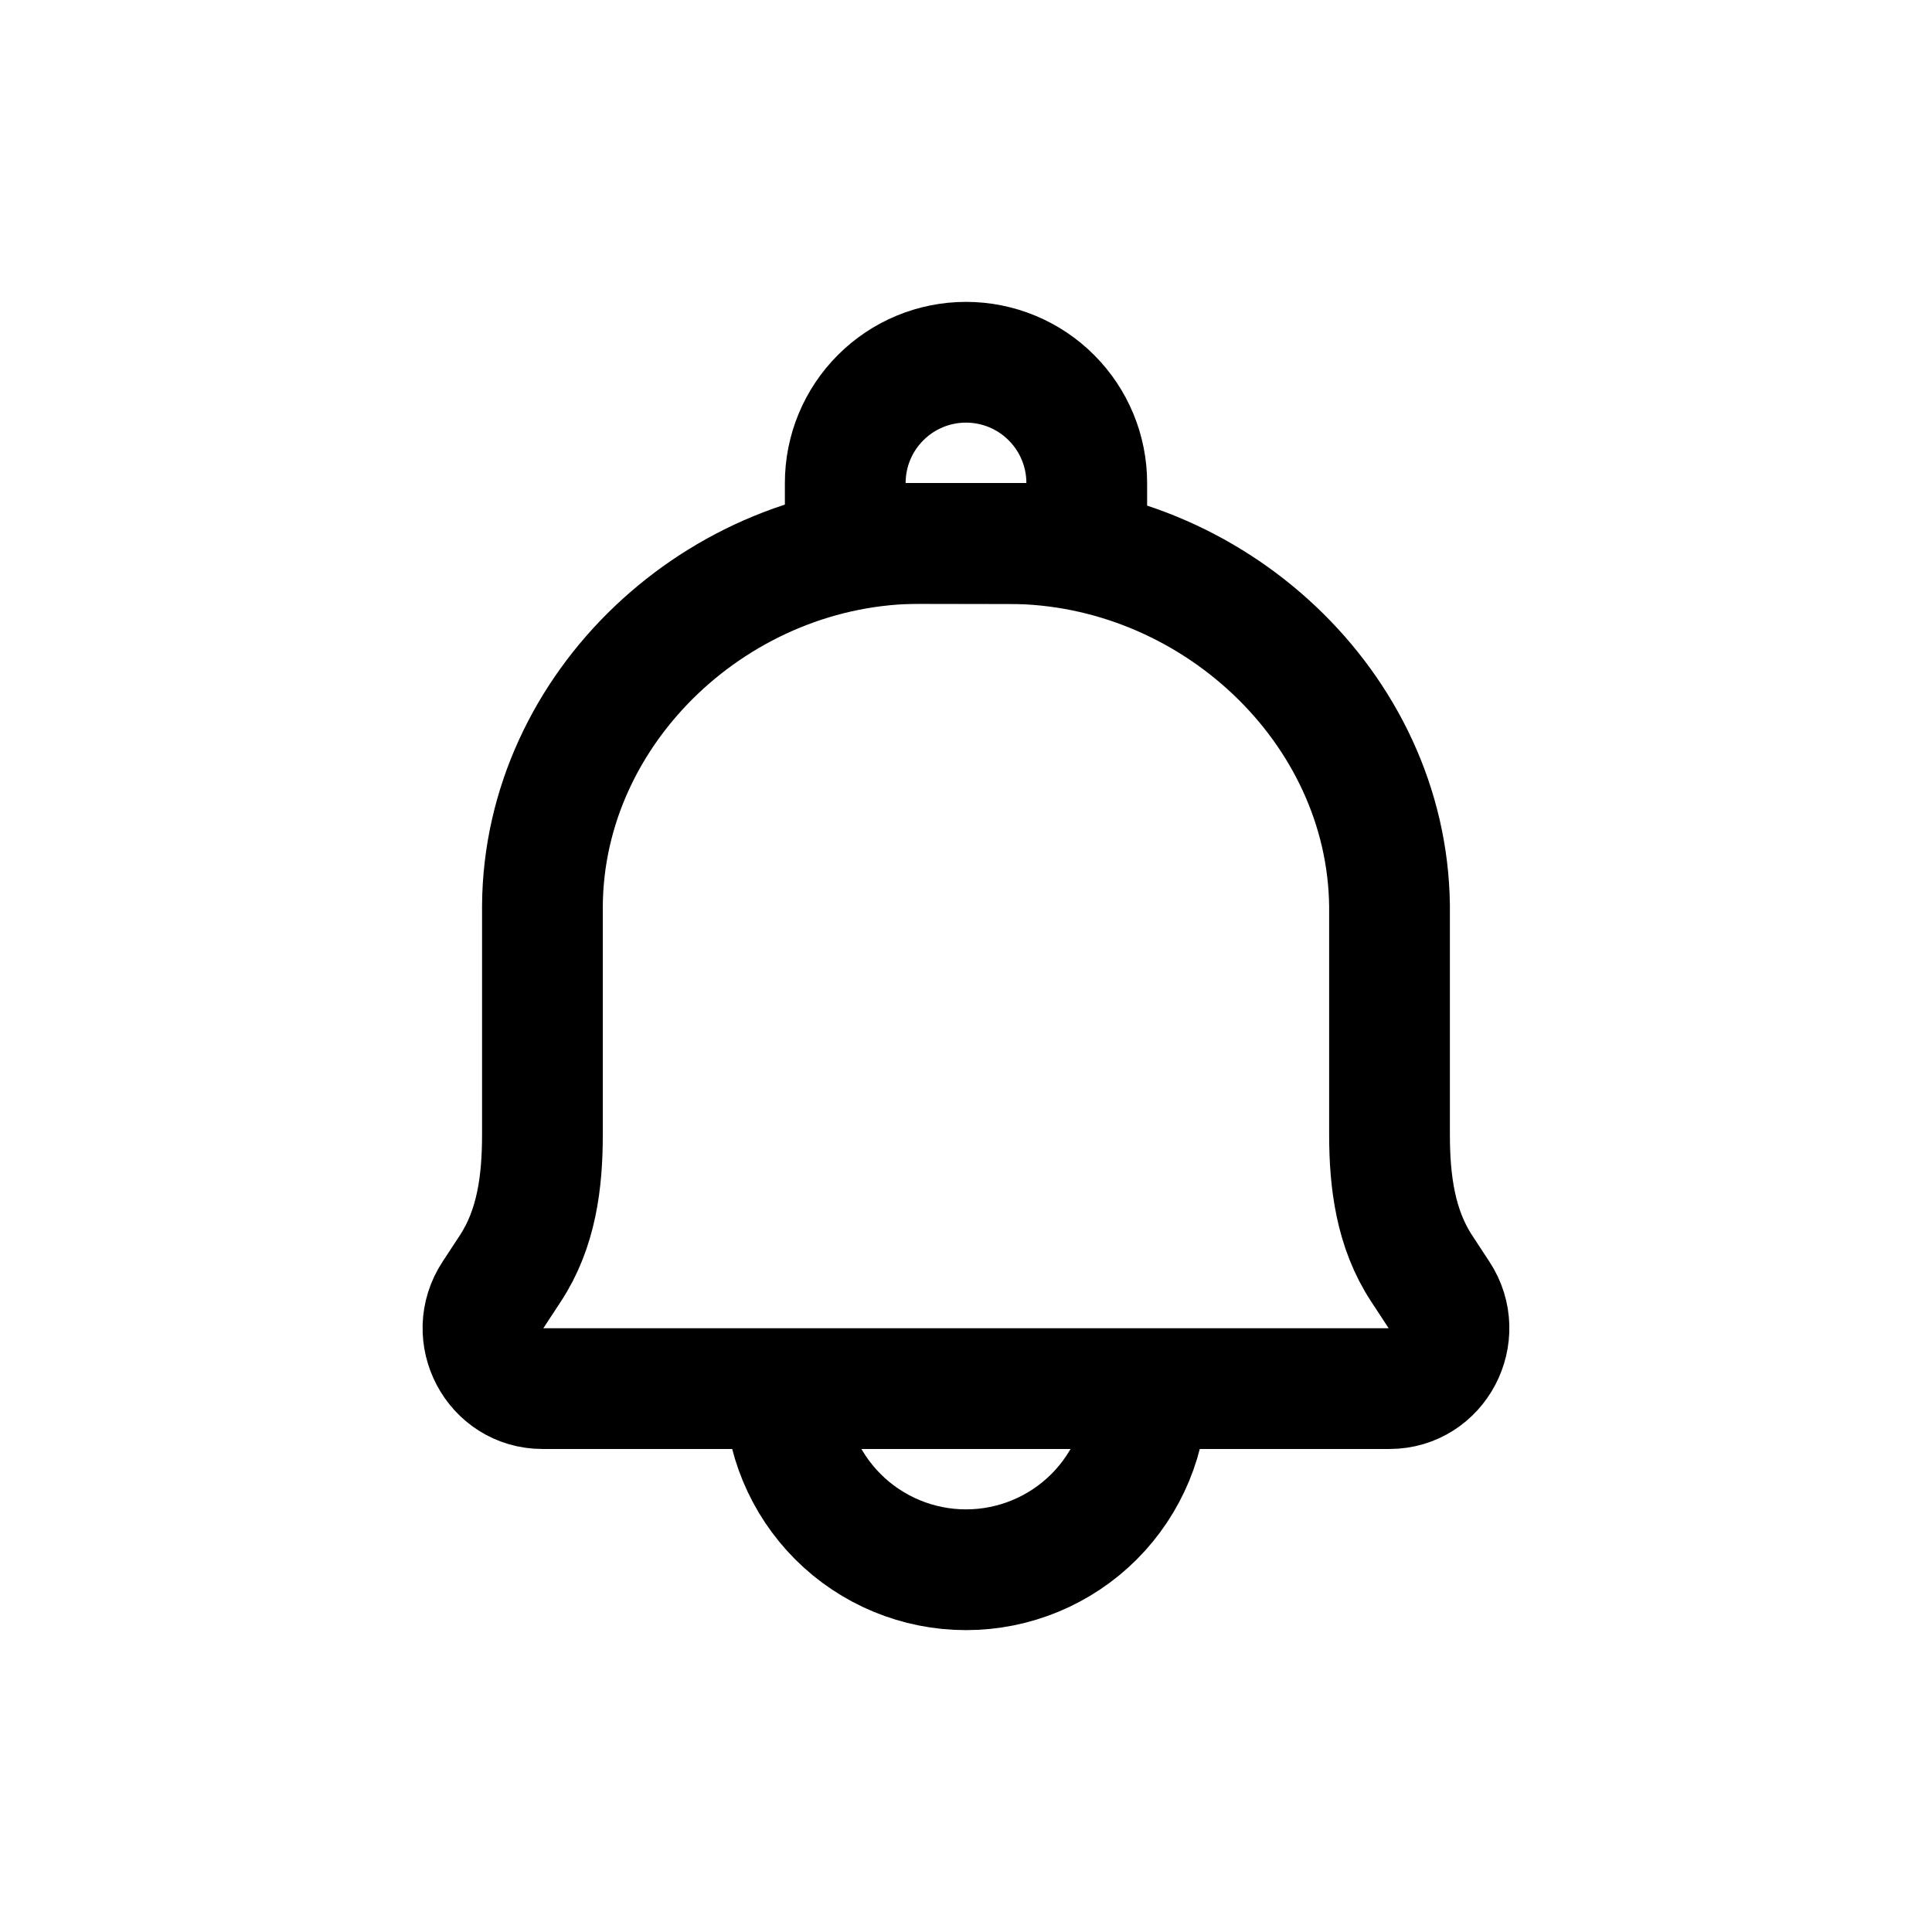
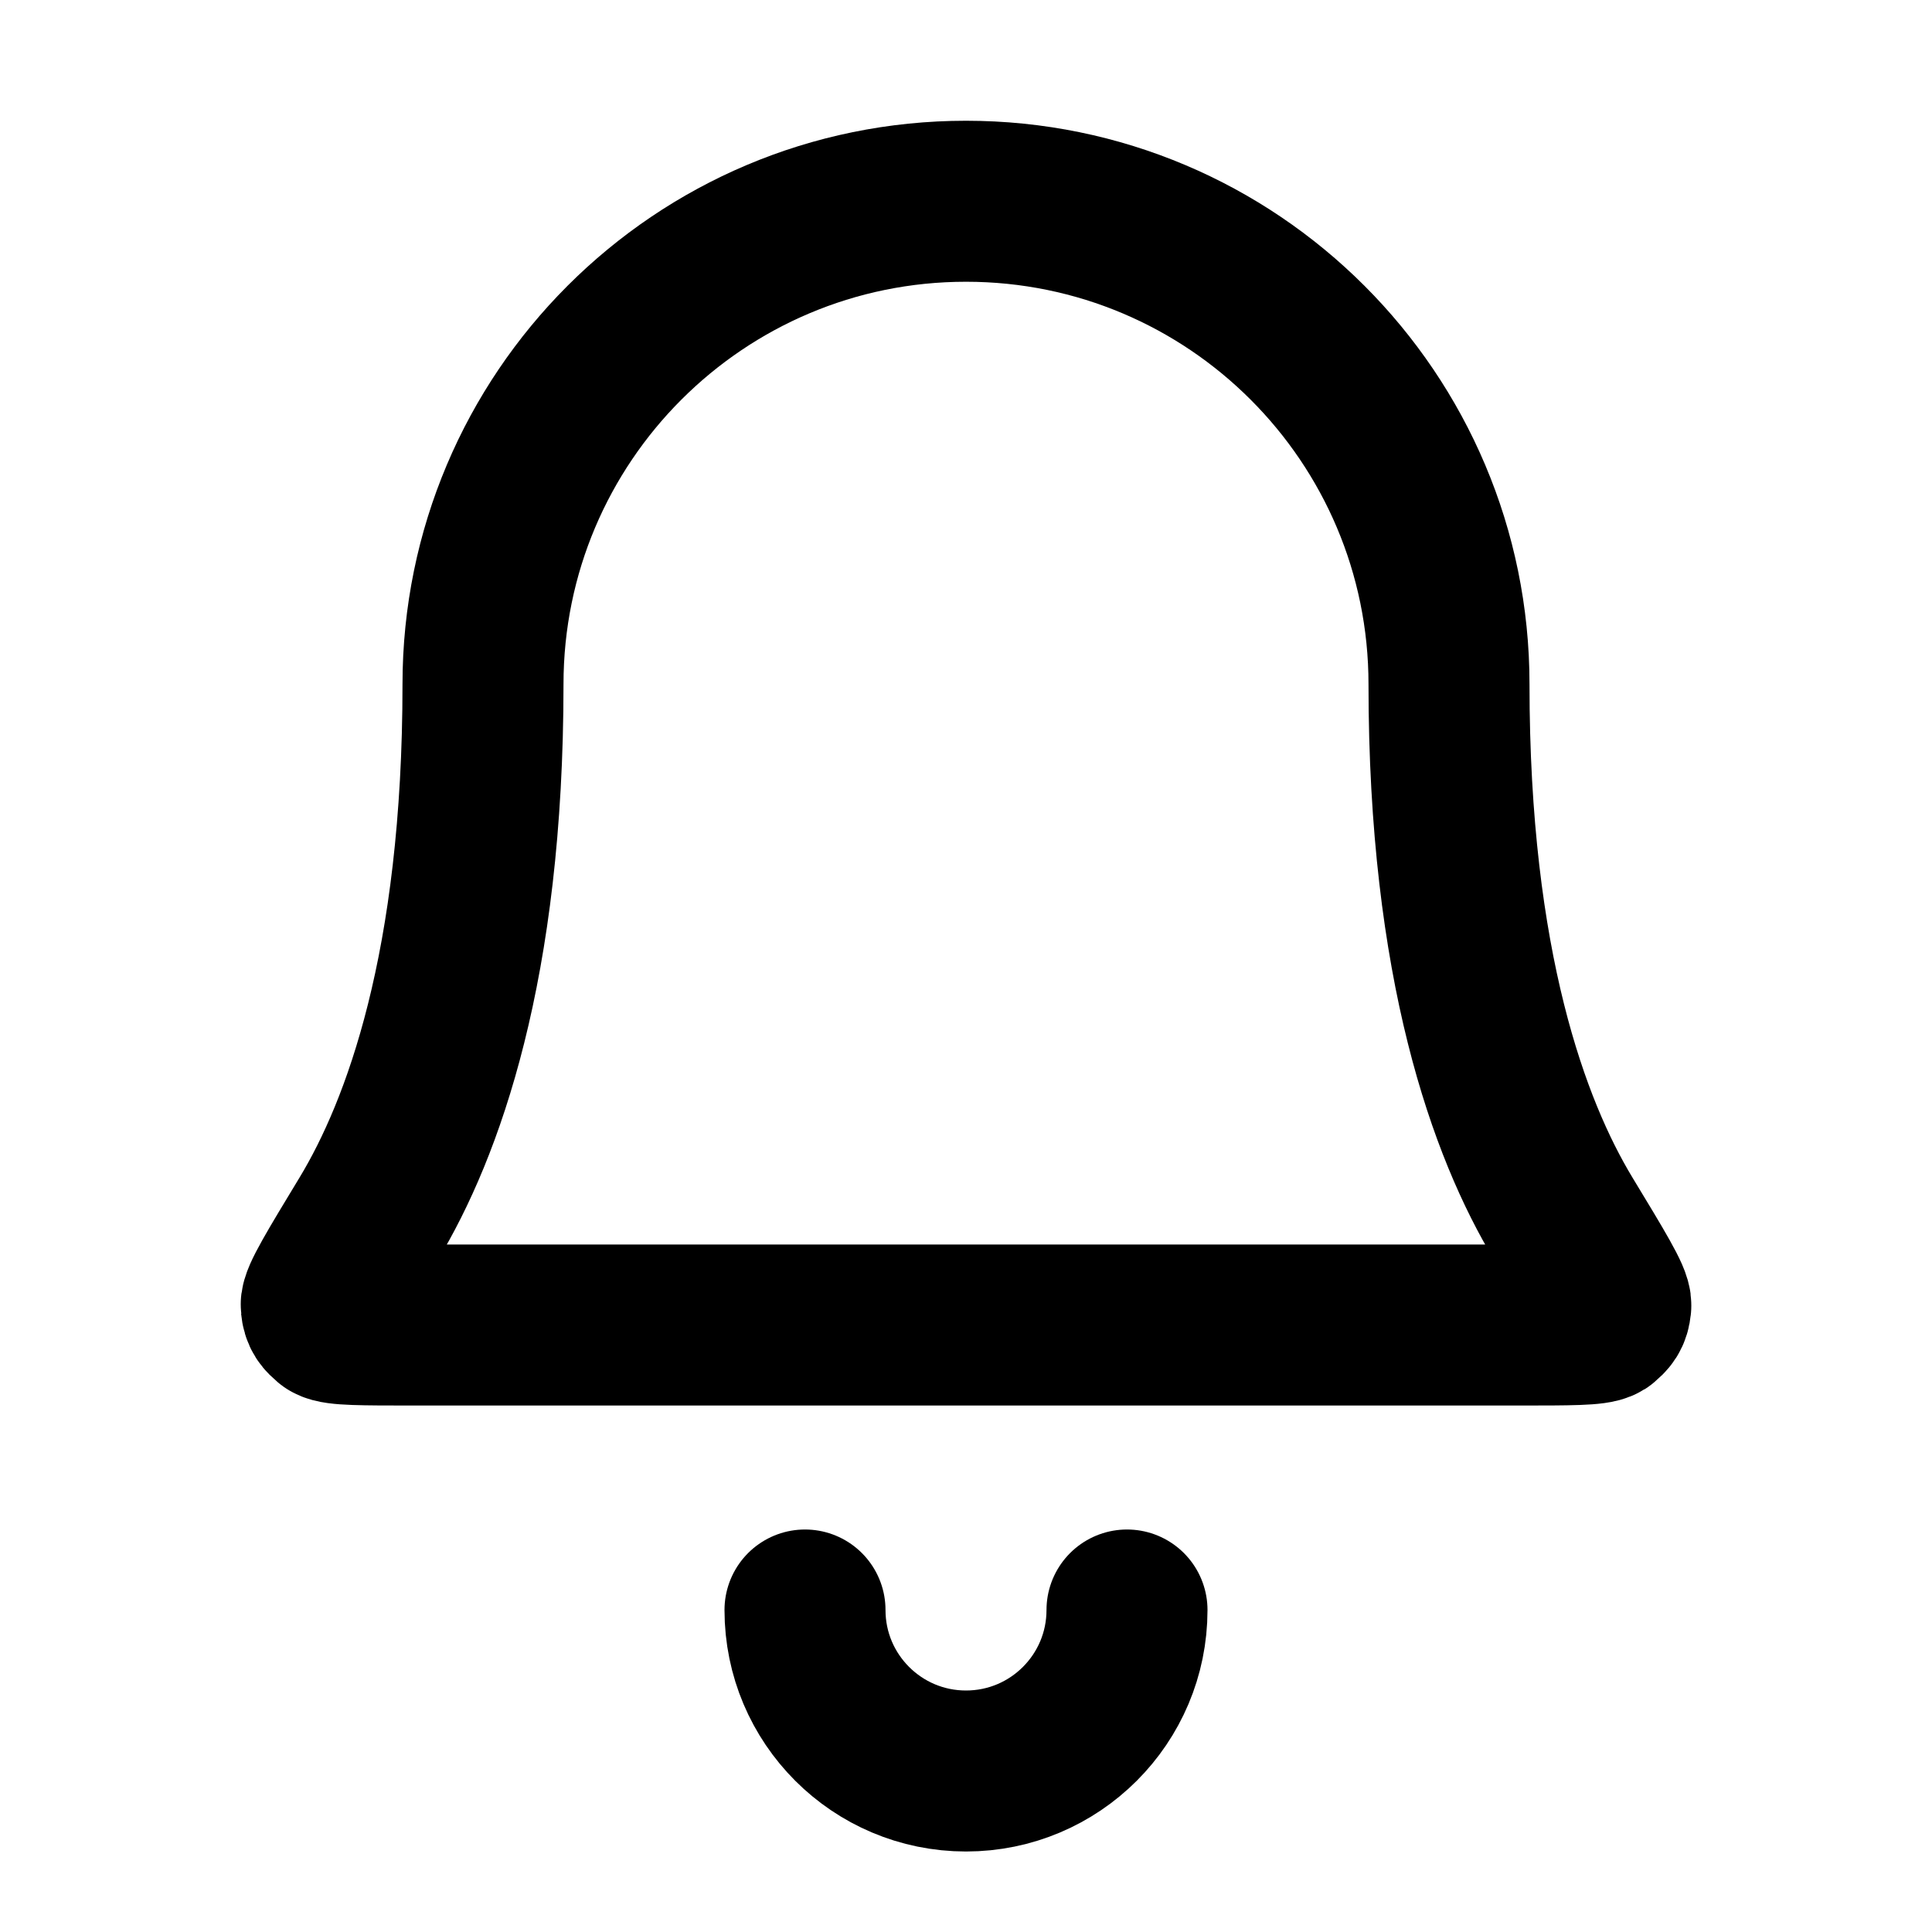
- <svg xmlns="http://www.w3.org/2000/svg" viewBox="0 0 38 38" fill="none">
-   <path d="M22.562 27.312C22.562 28.257 22.187 29.163 21.519 29.832C20.851 30.5 19.945 30.875 19 30.875C18.055 30.875 17.149 30.5 16.481 29.832C15.813 29.163 15.437 28.257 15.437 27.312M19.856 10.691L18.115 10.688C14.144 10.678 10.697 13.905 10.669 17.812V22.313C10.669 23.251 10.551 24.167 10.039 24.947L9.698 25.467C9.179 26.256 9.737 27.312 10.669 27.312H27.33C28.262 27.312 28.819 26.256 28.302 25.467L27.961 24.947C27.45 24.167 27.33 23.25 27.33 22.312V17.814C27.283 13.905 23.827 10.701 19.856 10.691Z" stroke="currentColor" stroke-width="2.375" stroke-linecap="round" stroke-linejoin="round" />
-   <path d="M19 7.125C19.63 7.125 20.234 7.375 20.679 7.821C21.125 8.266 21.375 8.87 21.375 9.5V10.688H16.625V9.5C16.625 8.87 16.875 8.266 17.321 7.821C17.766 7.375 18.37 7.125 19 7.125Z" stroke="currentColor" stroke-width="2.375" stroke-linecap="round" stroke-linejoin="round" />
+ <svg xmlns="http://www.w3.org/2000/svg" viewBox="0 0 24 24" fill="none">
+   <path d="M18 8.5A6 6 0 1 0 6 8.5c0 3.5-.75 5.53-1.42 6.64-.4.66-.6.99-.59 1.08.01.1.04.13.11.19.08.05.4.05 1.04.05h13.72c.64 0 .96 0 1.04-.05.07-.06.1-.09.11-.19.01-.09-.19-.42-.59-1.08C18.75 14.03 18 12 18 8.5Z" stroke="currentColor" stroke-width="2" stroke-linecap="round" stroke-linejoin="round" />
+   <path d="M14 20a2 2 0 0 1-4 0" stroke="currentColor" stroke-width="2" stroke-linecap="round" stroke-linejoin="round" />
</svg>
